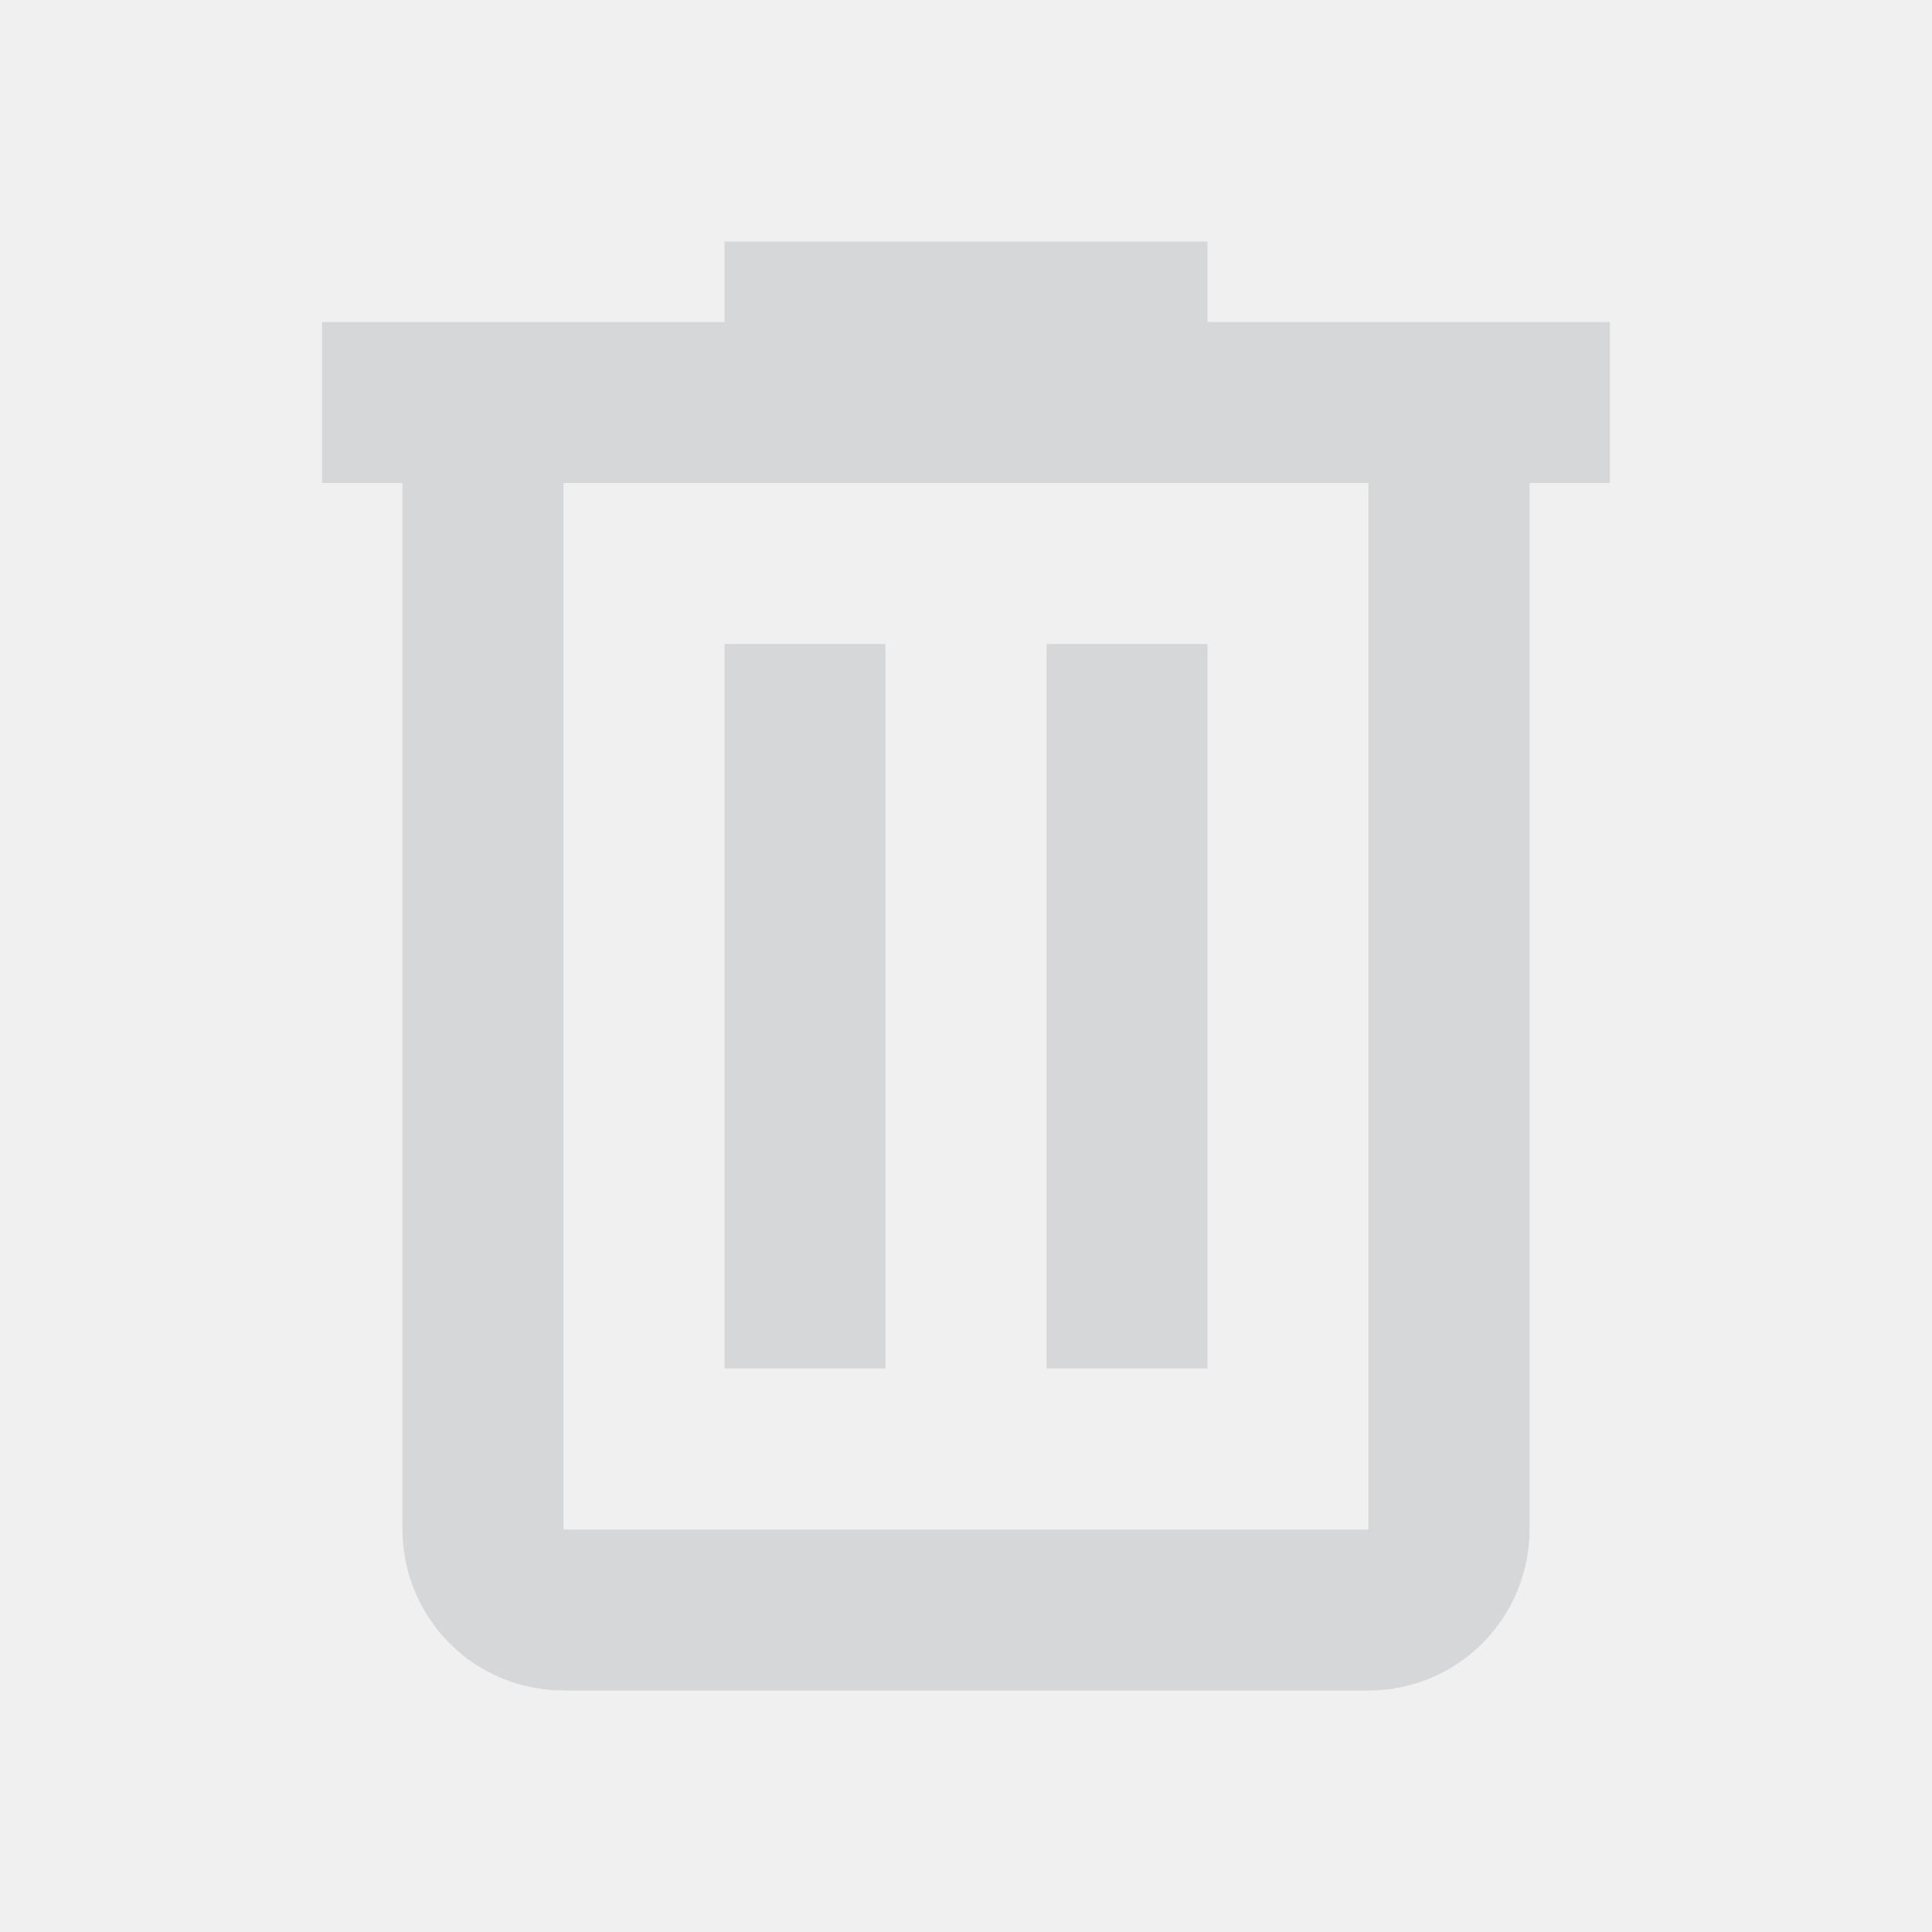
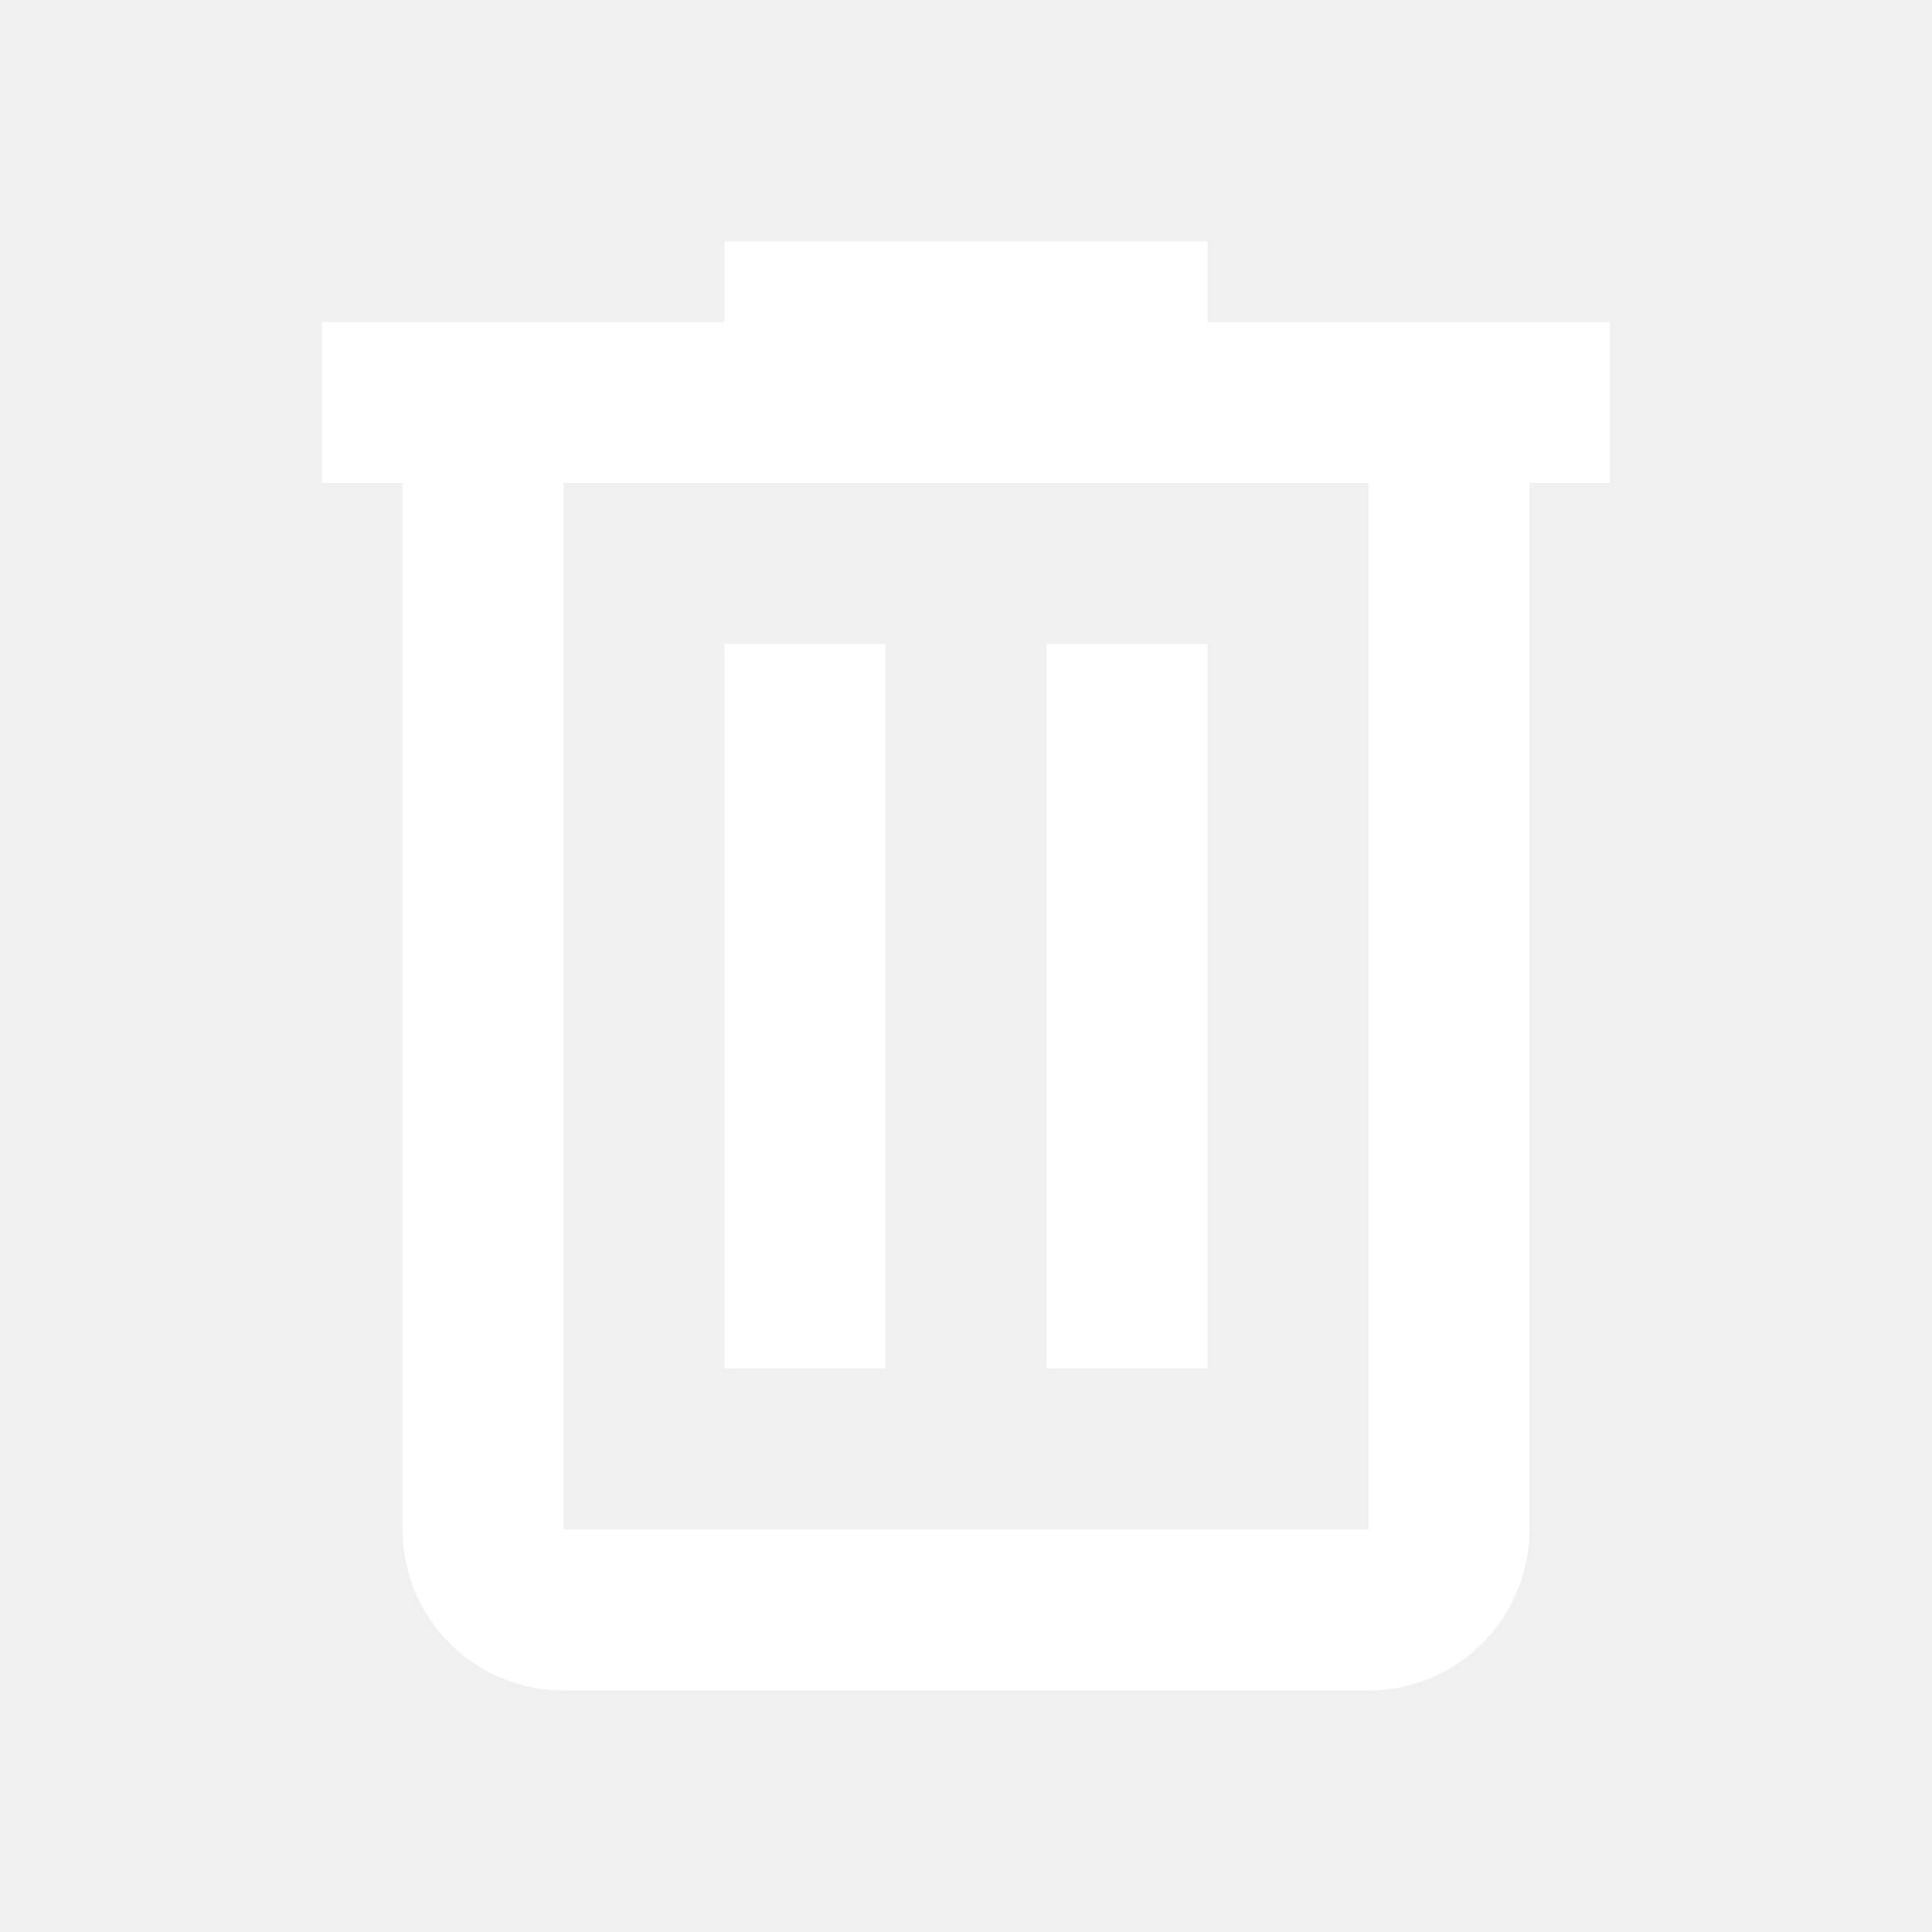
<svg xmlns="http://www.w3.org/2000/svg" width="16" height="16" viewBox="0 0 16 16" fill="none">
-   <path d="M6 2V2.667H2.667V4H3.333V12.667C3.333 13.02 3.474 13.359 3.724 13.61C3.974 13.86 4.313 14 4.667 14H11.333C11.687 14 12.026 13.86 12.276 13.61C12.526 13.359 12.667 13.02 12.667 12.667V4H13.333V2.667H10V2H6ZM4.667 4H11.333V12.667H4.667V4ZM6 5.333V11.333H7.333V5.333H6ZM8.667 5.333V11.333H10V5.333H8.667Z" fill="#C4C7C8" fill-opacity="0.6" />
+   <path d="M6 2V2.667H2.667V4H3.333V12.667C3.333 13.02 3.474 13.359 3.724 13.61C3.974 13.86 4.313 14 4.667 14H11.333C11.687 14 12.026 13.86 12.276 13.61C12.526 13.359 12.667 13.02 12.667 12.667V4H13.333V2.667H10V2H6ZM4.667 4H11.333V12.667H4.667V4ZM6 5.333V11.333H7.333V5.333H6ZM8.667 5.333V11.333H10V5.333H8.667Z" fill="white" />
</svg>
